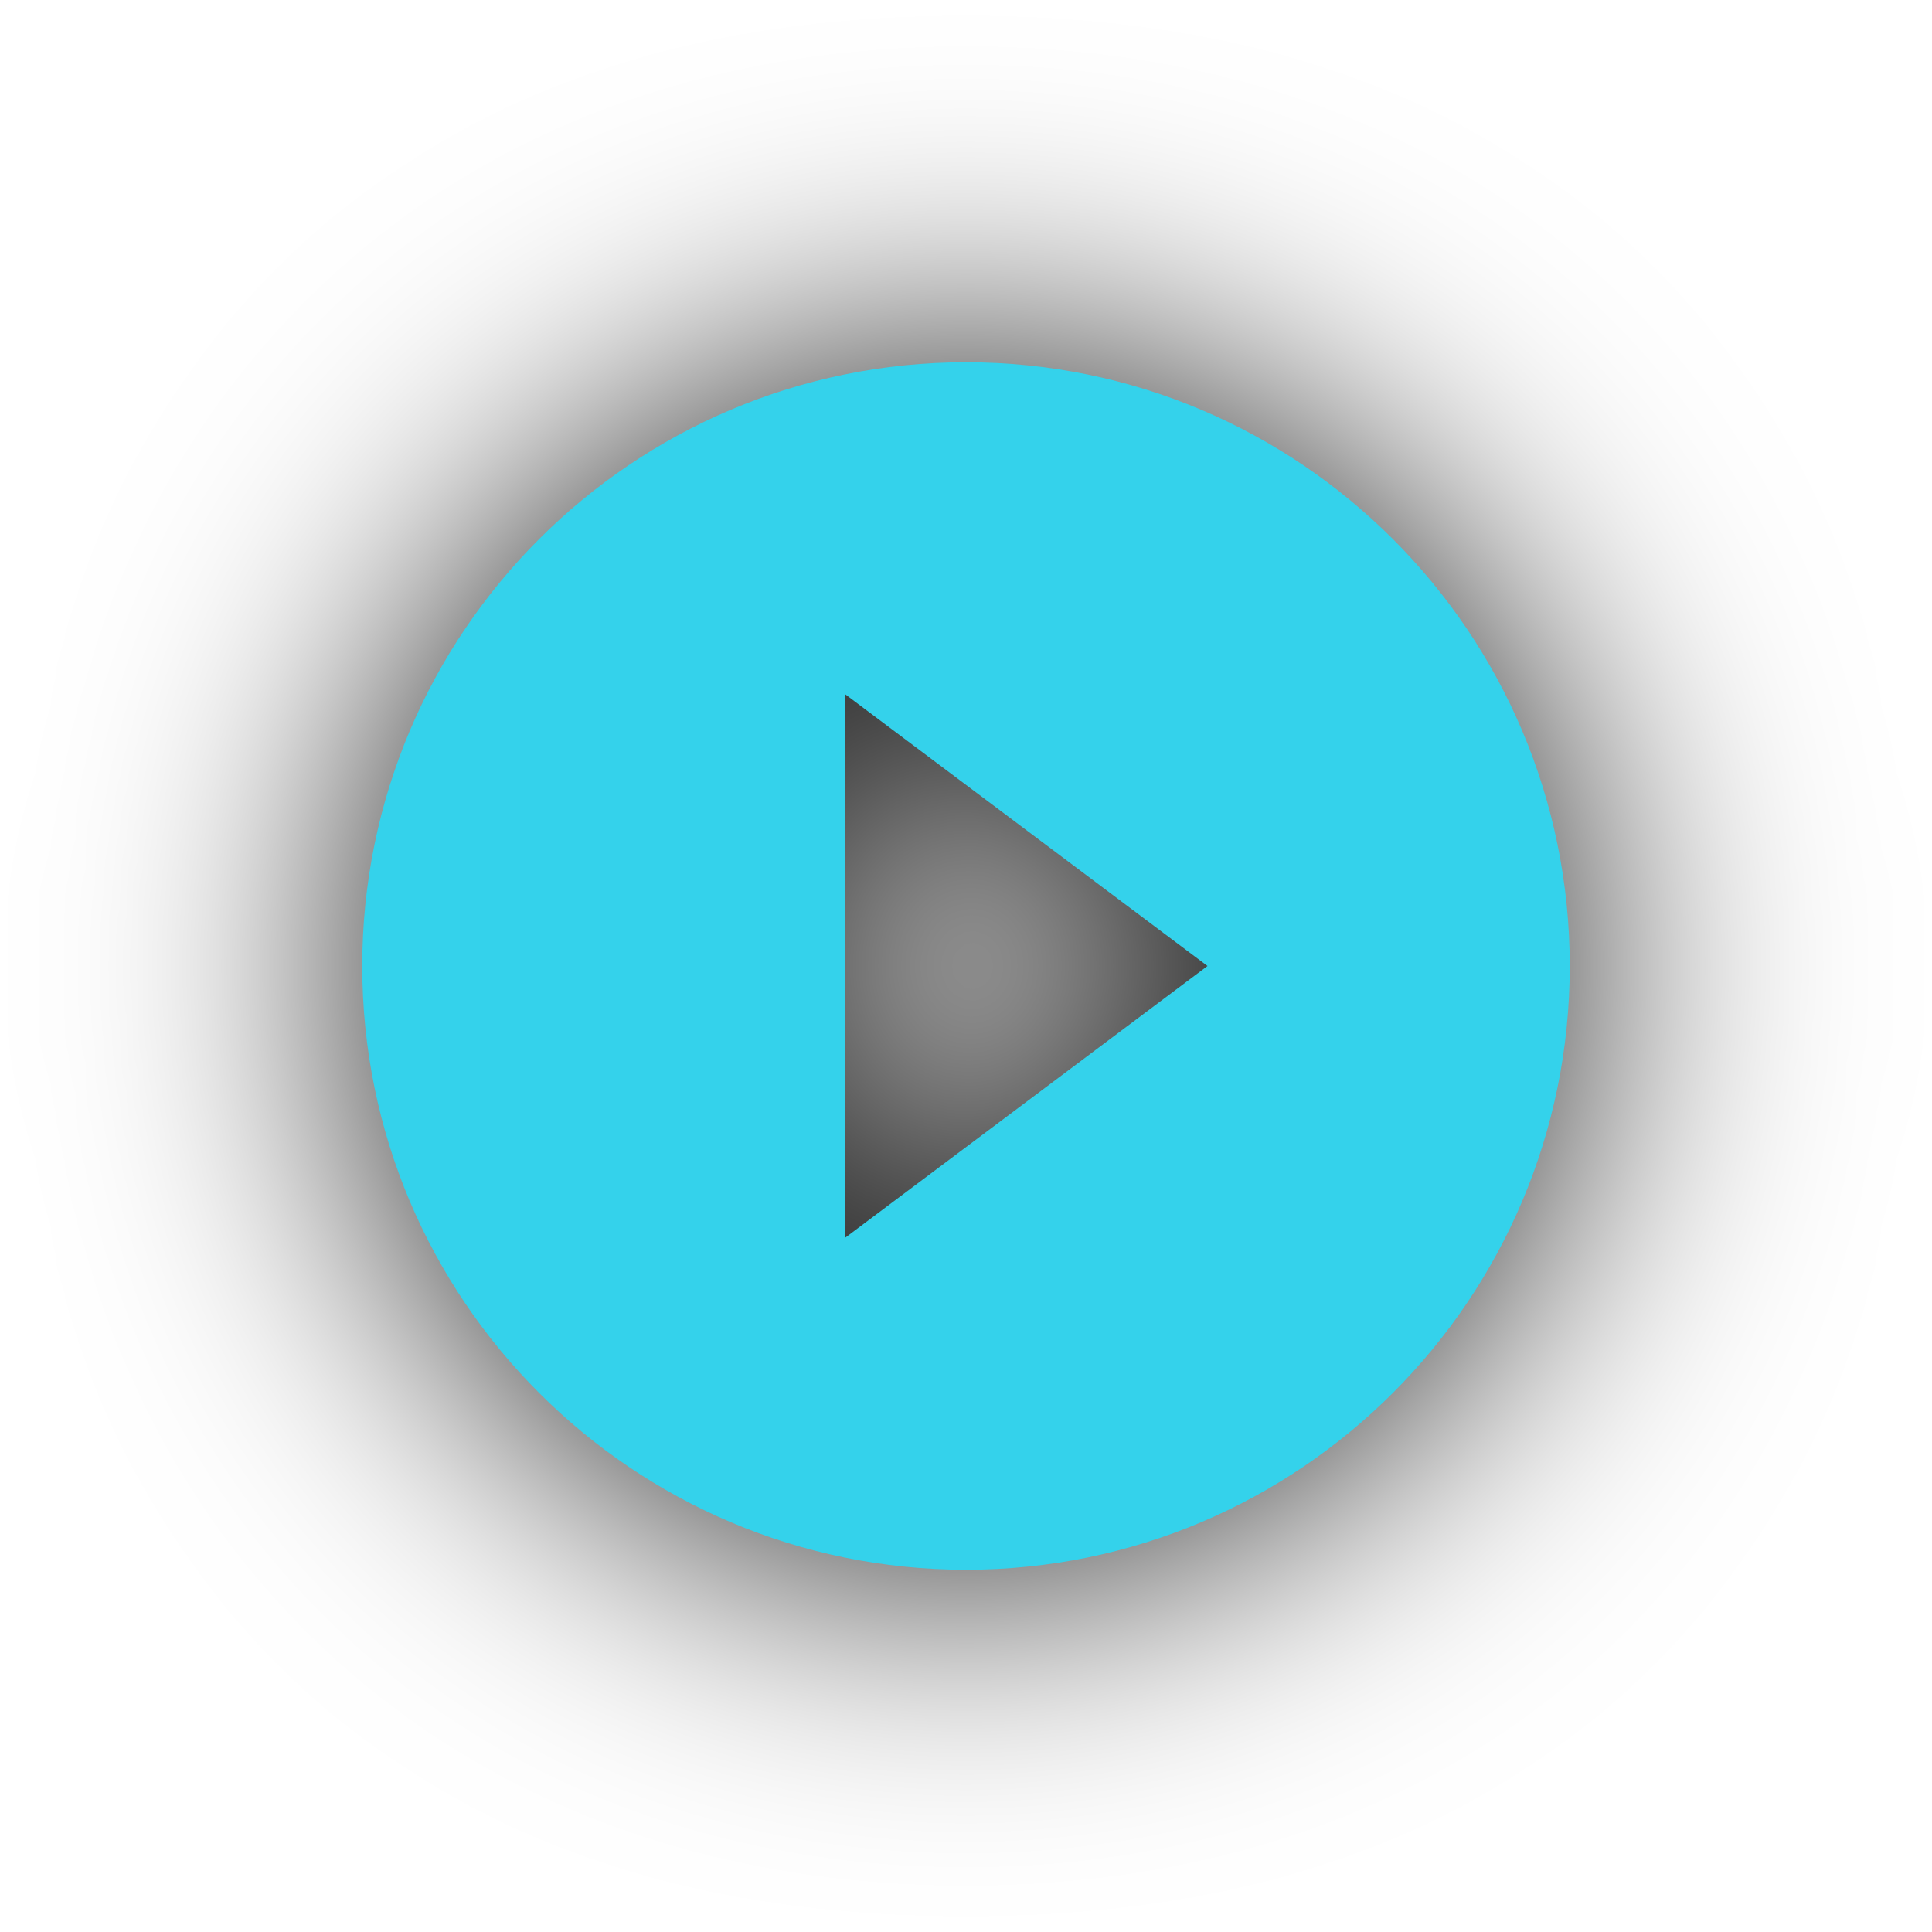
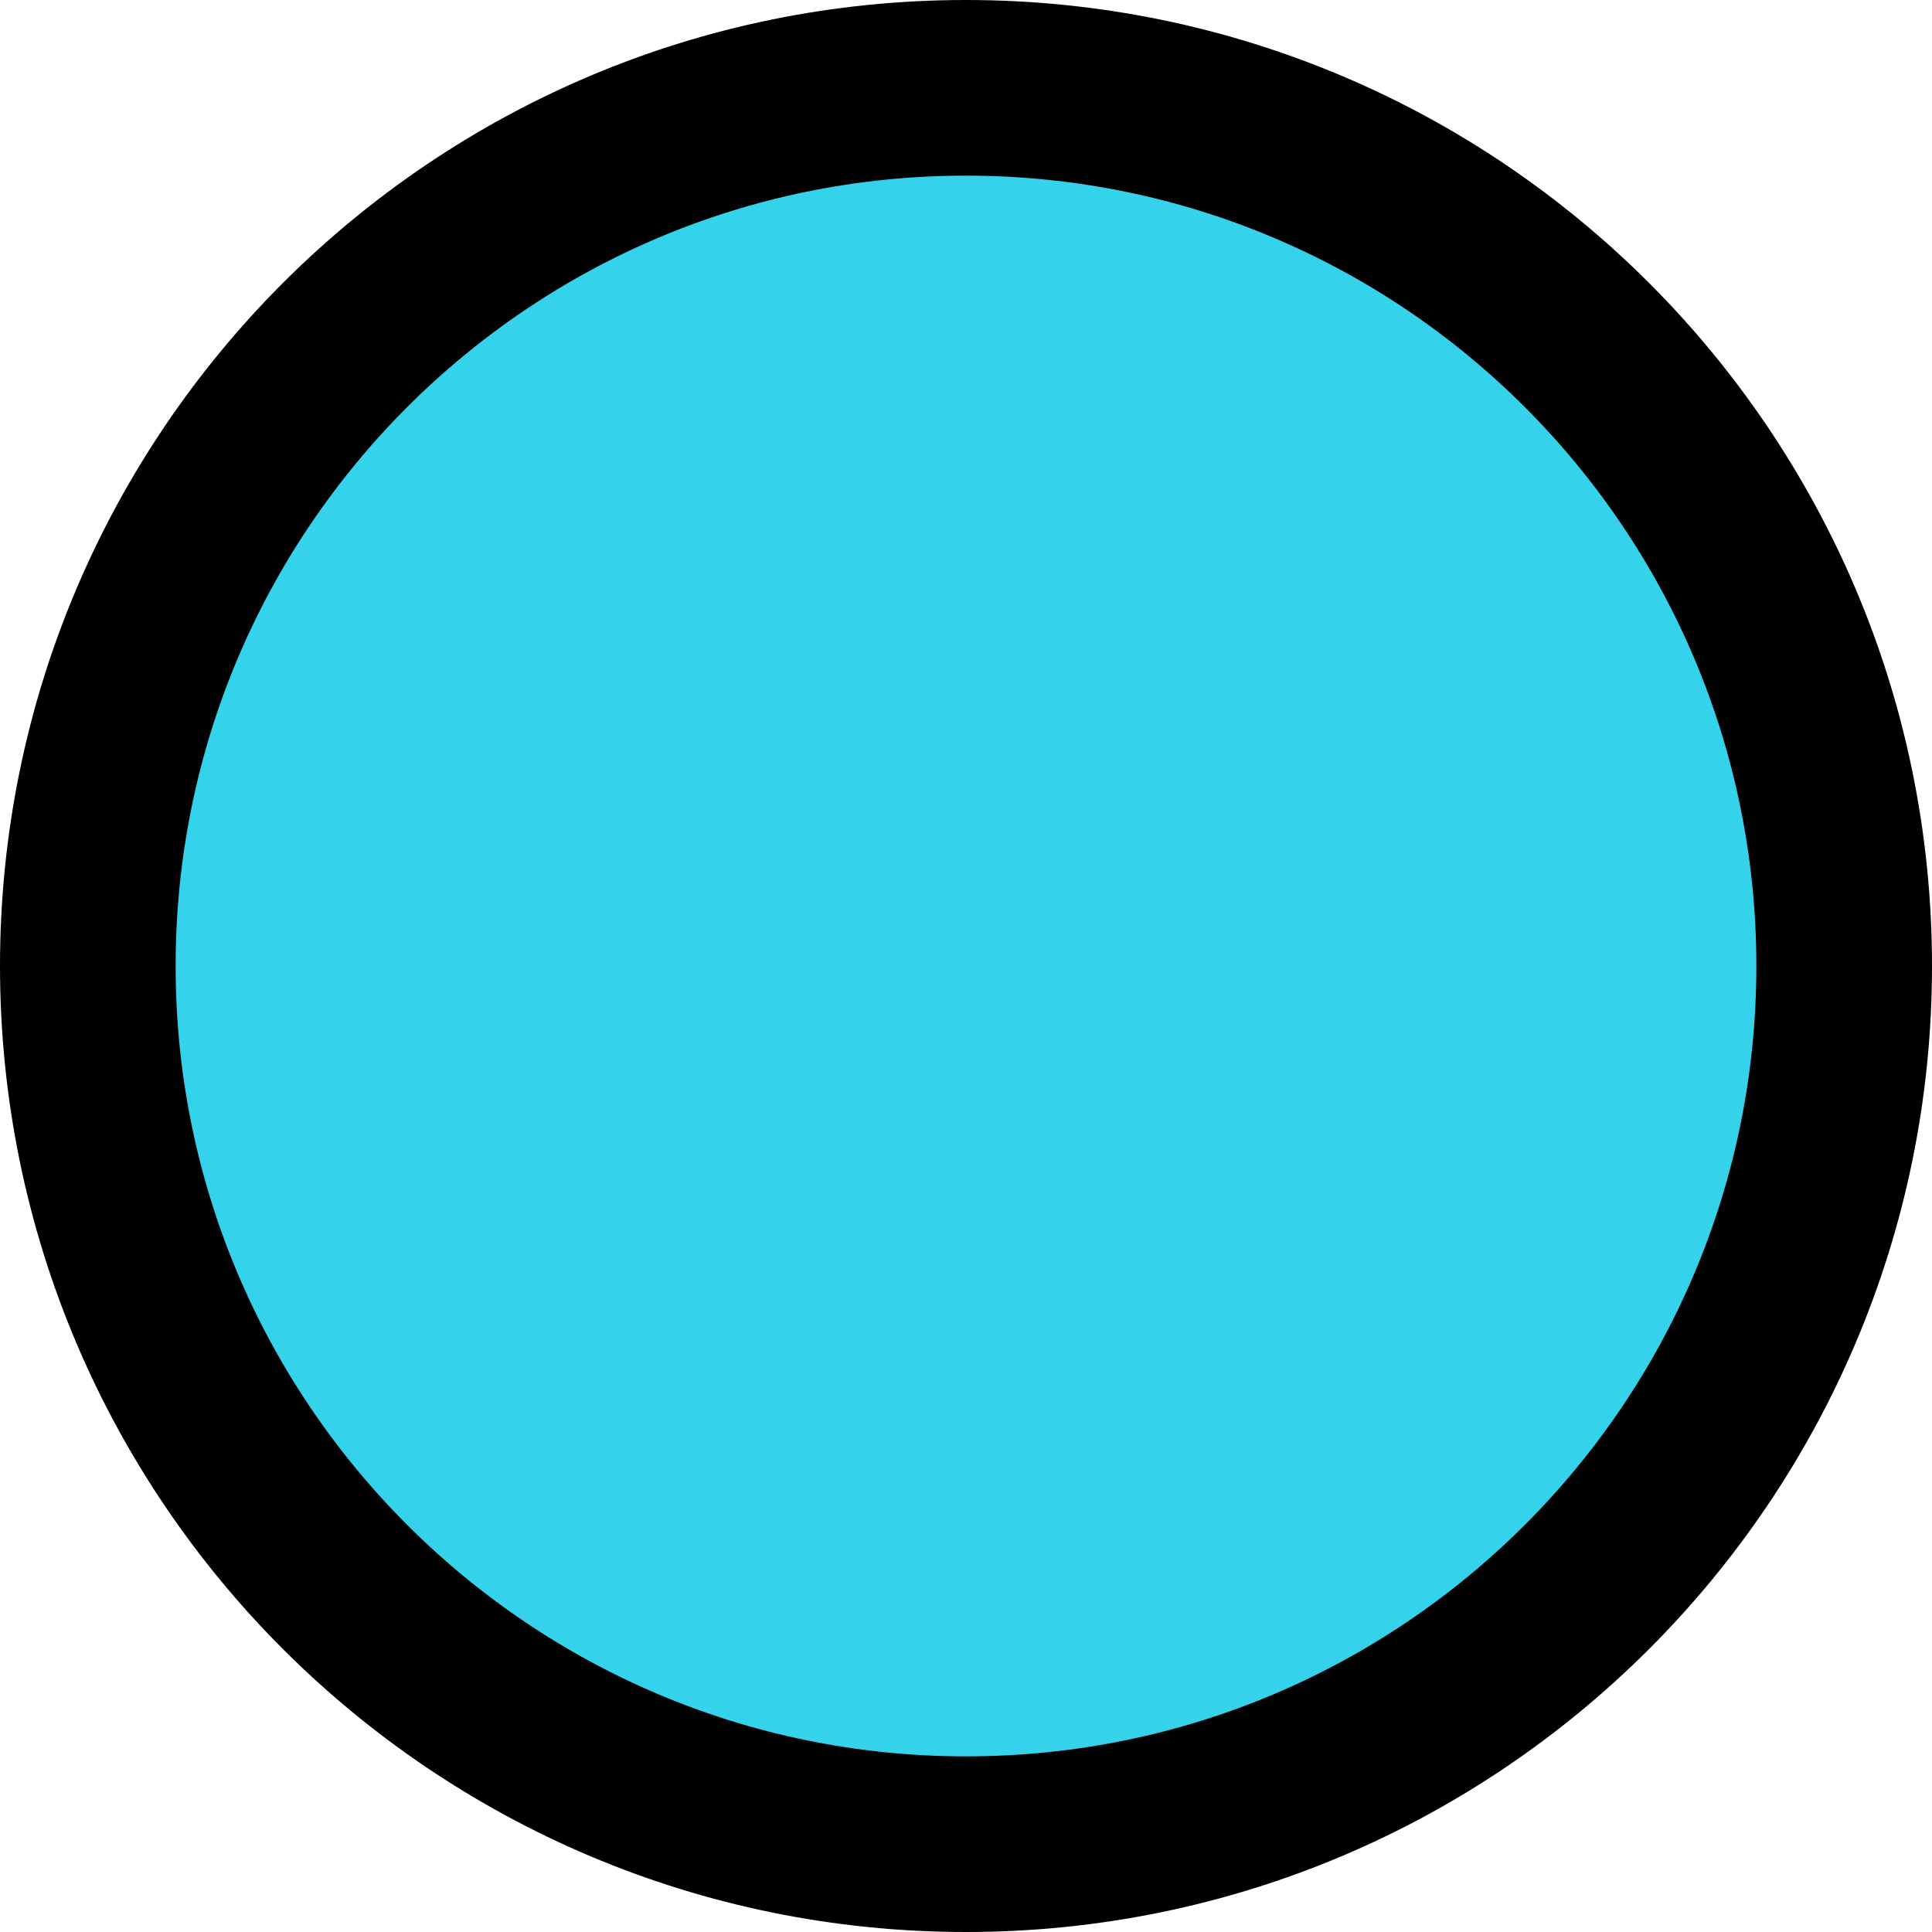
- <svg xmlns="http://www.w3.org/2000/svg" version="1.1" width="32" height="32" viewBox="0 0 32 32" id="svg59">
-   <defs id="defs63">
-     <filter style="color-interpolation-filters:sRGB" id="filter927" x="-0.3" y="-0.3" width="1.6" height="1.6">
-       <feGaussianBlur stdDeviation="2.5" id="feGaussianBlur929" />
-     </filter>
-   </defs>
-   <path d="m 14,20.5 v -9 L 20,16 M 16,6 A 10,10 0 0 0 6,16 10,10 0 0 0 16,26 10,10 0 0 0 26,16 10,10 0 0 0 16,6 Z" id="path57" style="fill:#000000;fill-opacity:0.898;filter:url(#filter927)" />
-   <path d="m 14,20.5 v -9 L 20,16 M 16,6 A 10,10 0 0 0 6,16 10,10 0 0 0 16,26 10,10 0 0 0 26,16 10,10 0 0 0 16,6 Z" id="path57-3" style="fill:#34d2eb;fill-opacity:1" />
+ <svg xmlns="http://www.w3.org/2000/svg" version="1.1" width="16.5" height="16.5" viewBox="0 0 16.5 16.5" id="svg6709">
+   <defs id="defs6713" />
+   <path d="m 8.25,0.75 a 7.5,7.5 0 0 0 -7.5,7.5 7.5,7.5 0 0 0 7.5,7.5 7.5,7.5 0 0 0 7.5,-7.5 7.5,7.5 0 0 0 -7.5,-7.5 z" id="path6707-7" style="fill:#34d2eb;fill-opacity:1;stroke:#000000;stroke-width:1.5;stroke-dasharray:none;stroke-opacity:1" />
</svg>
